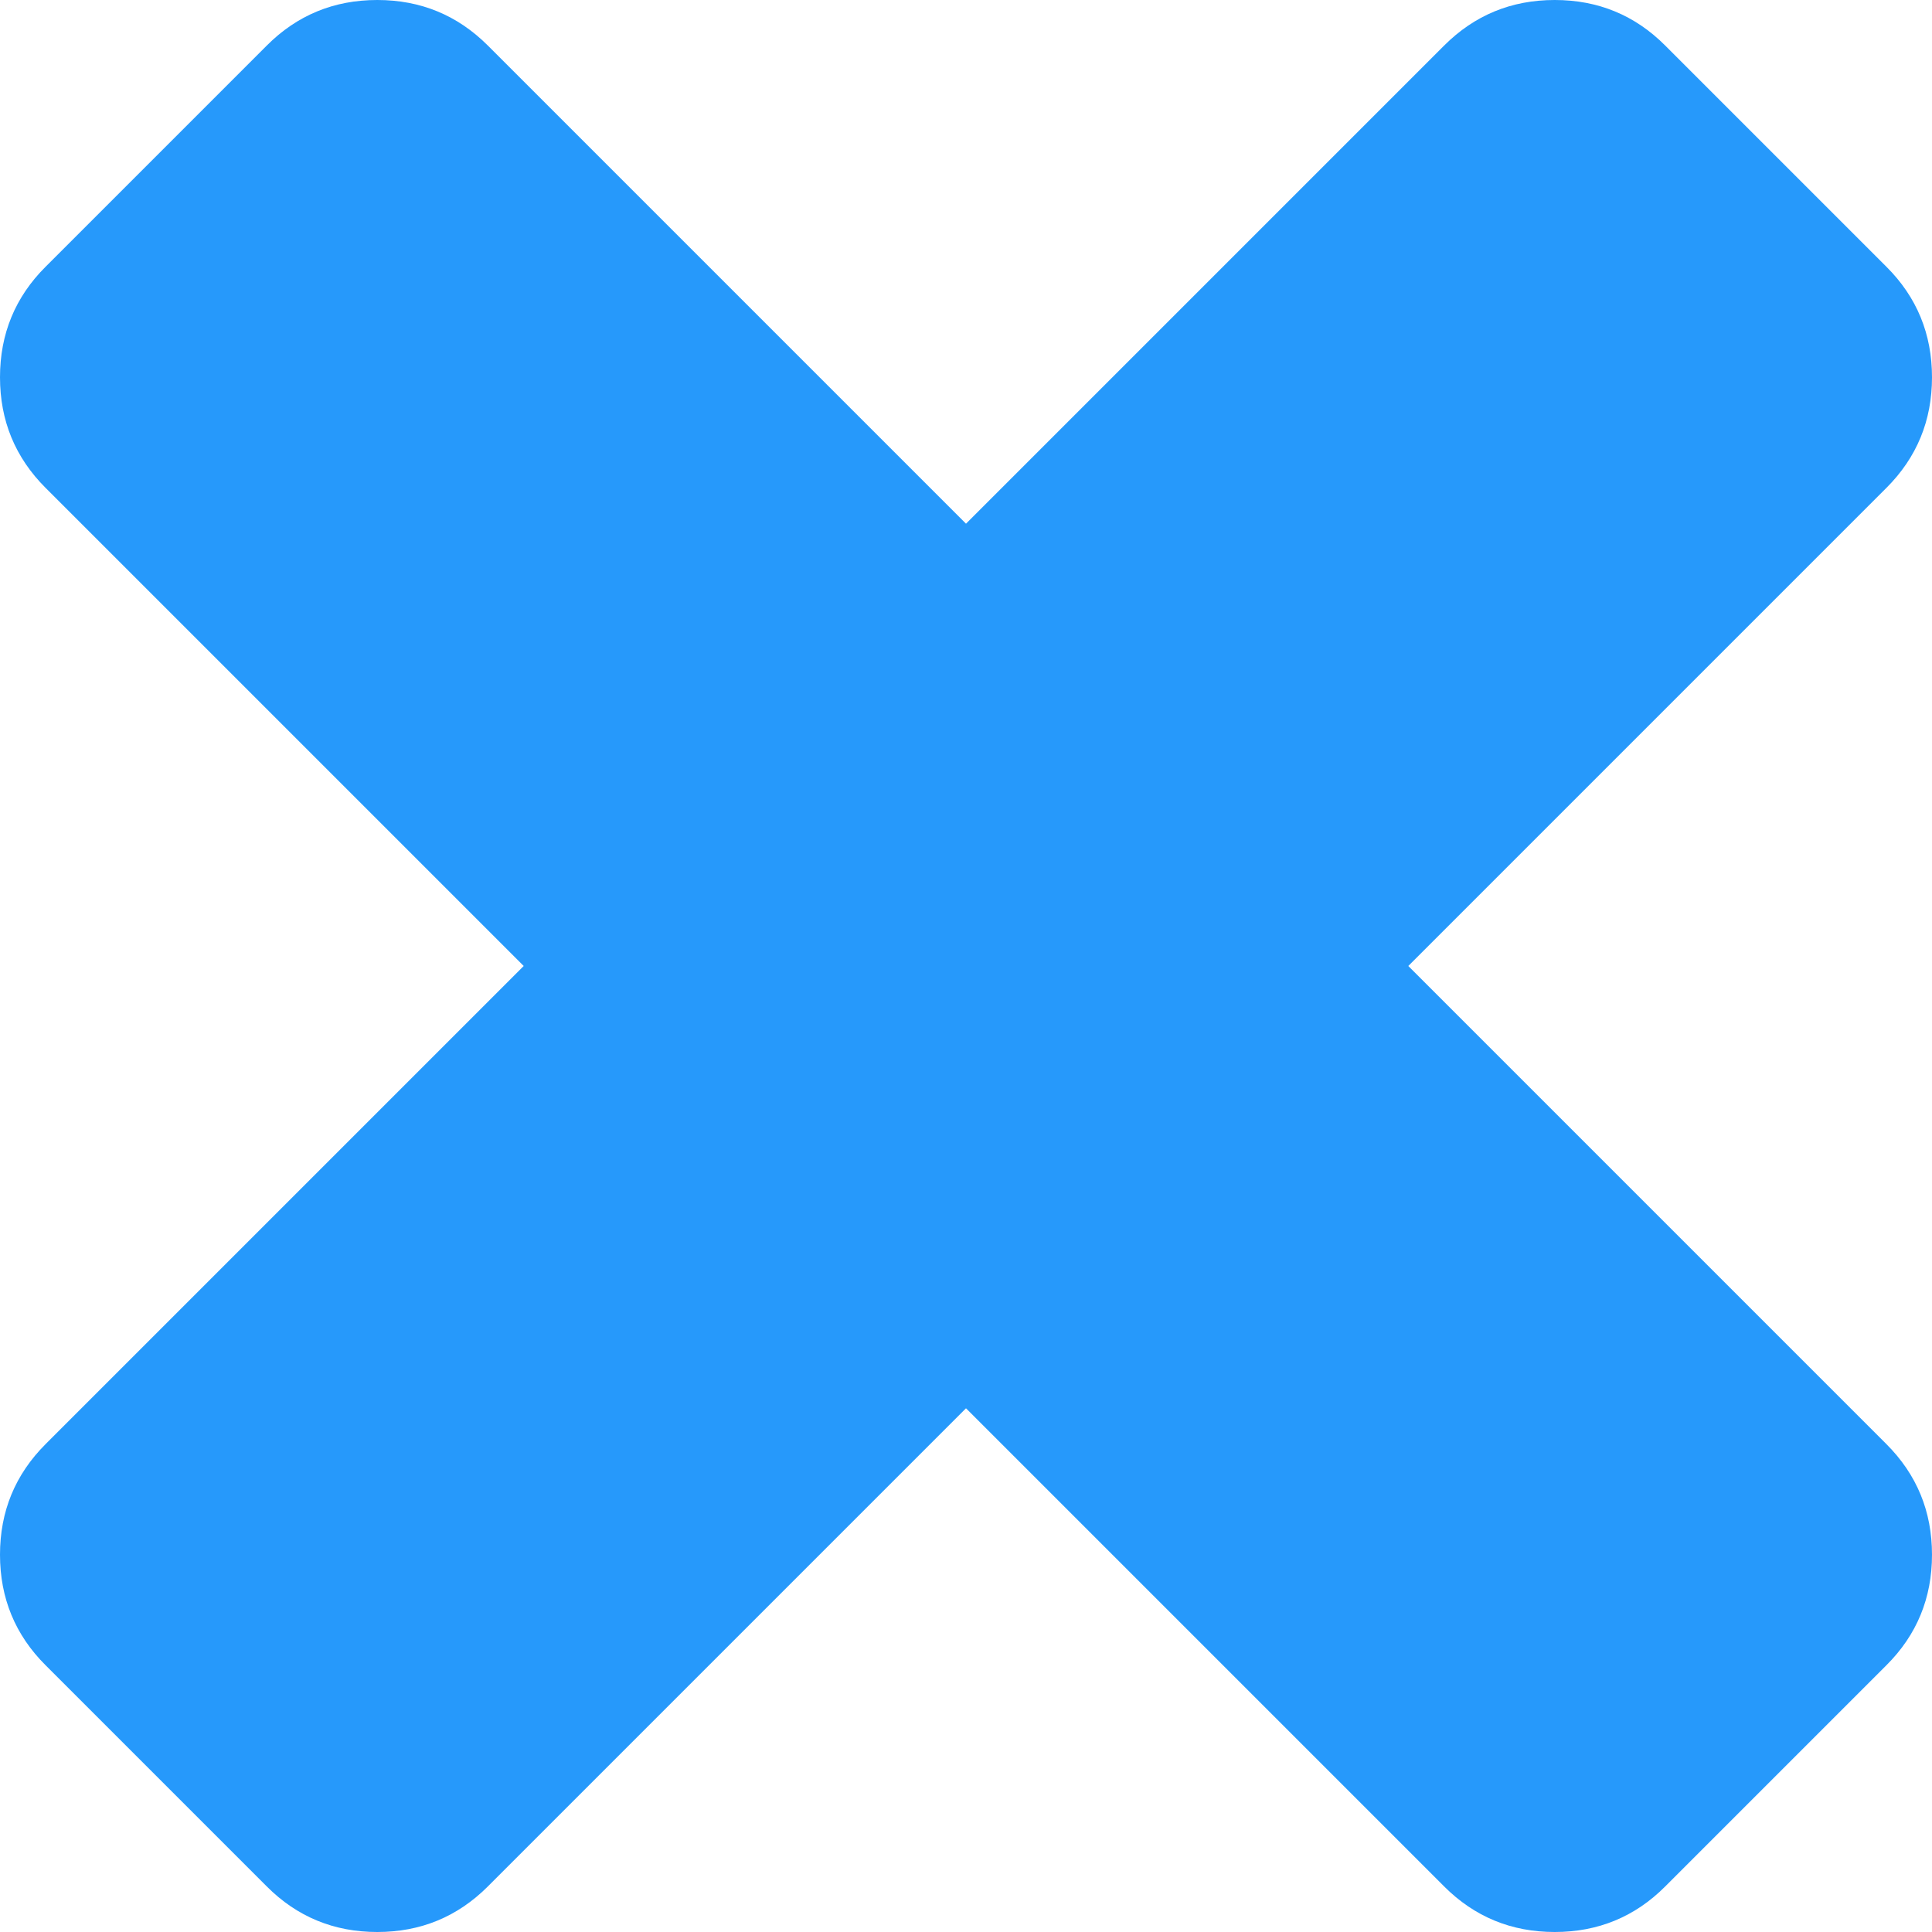
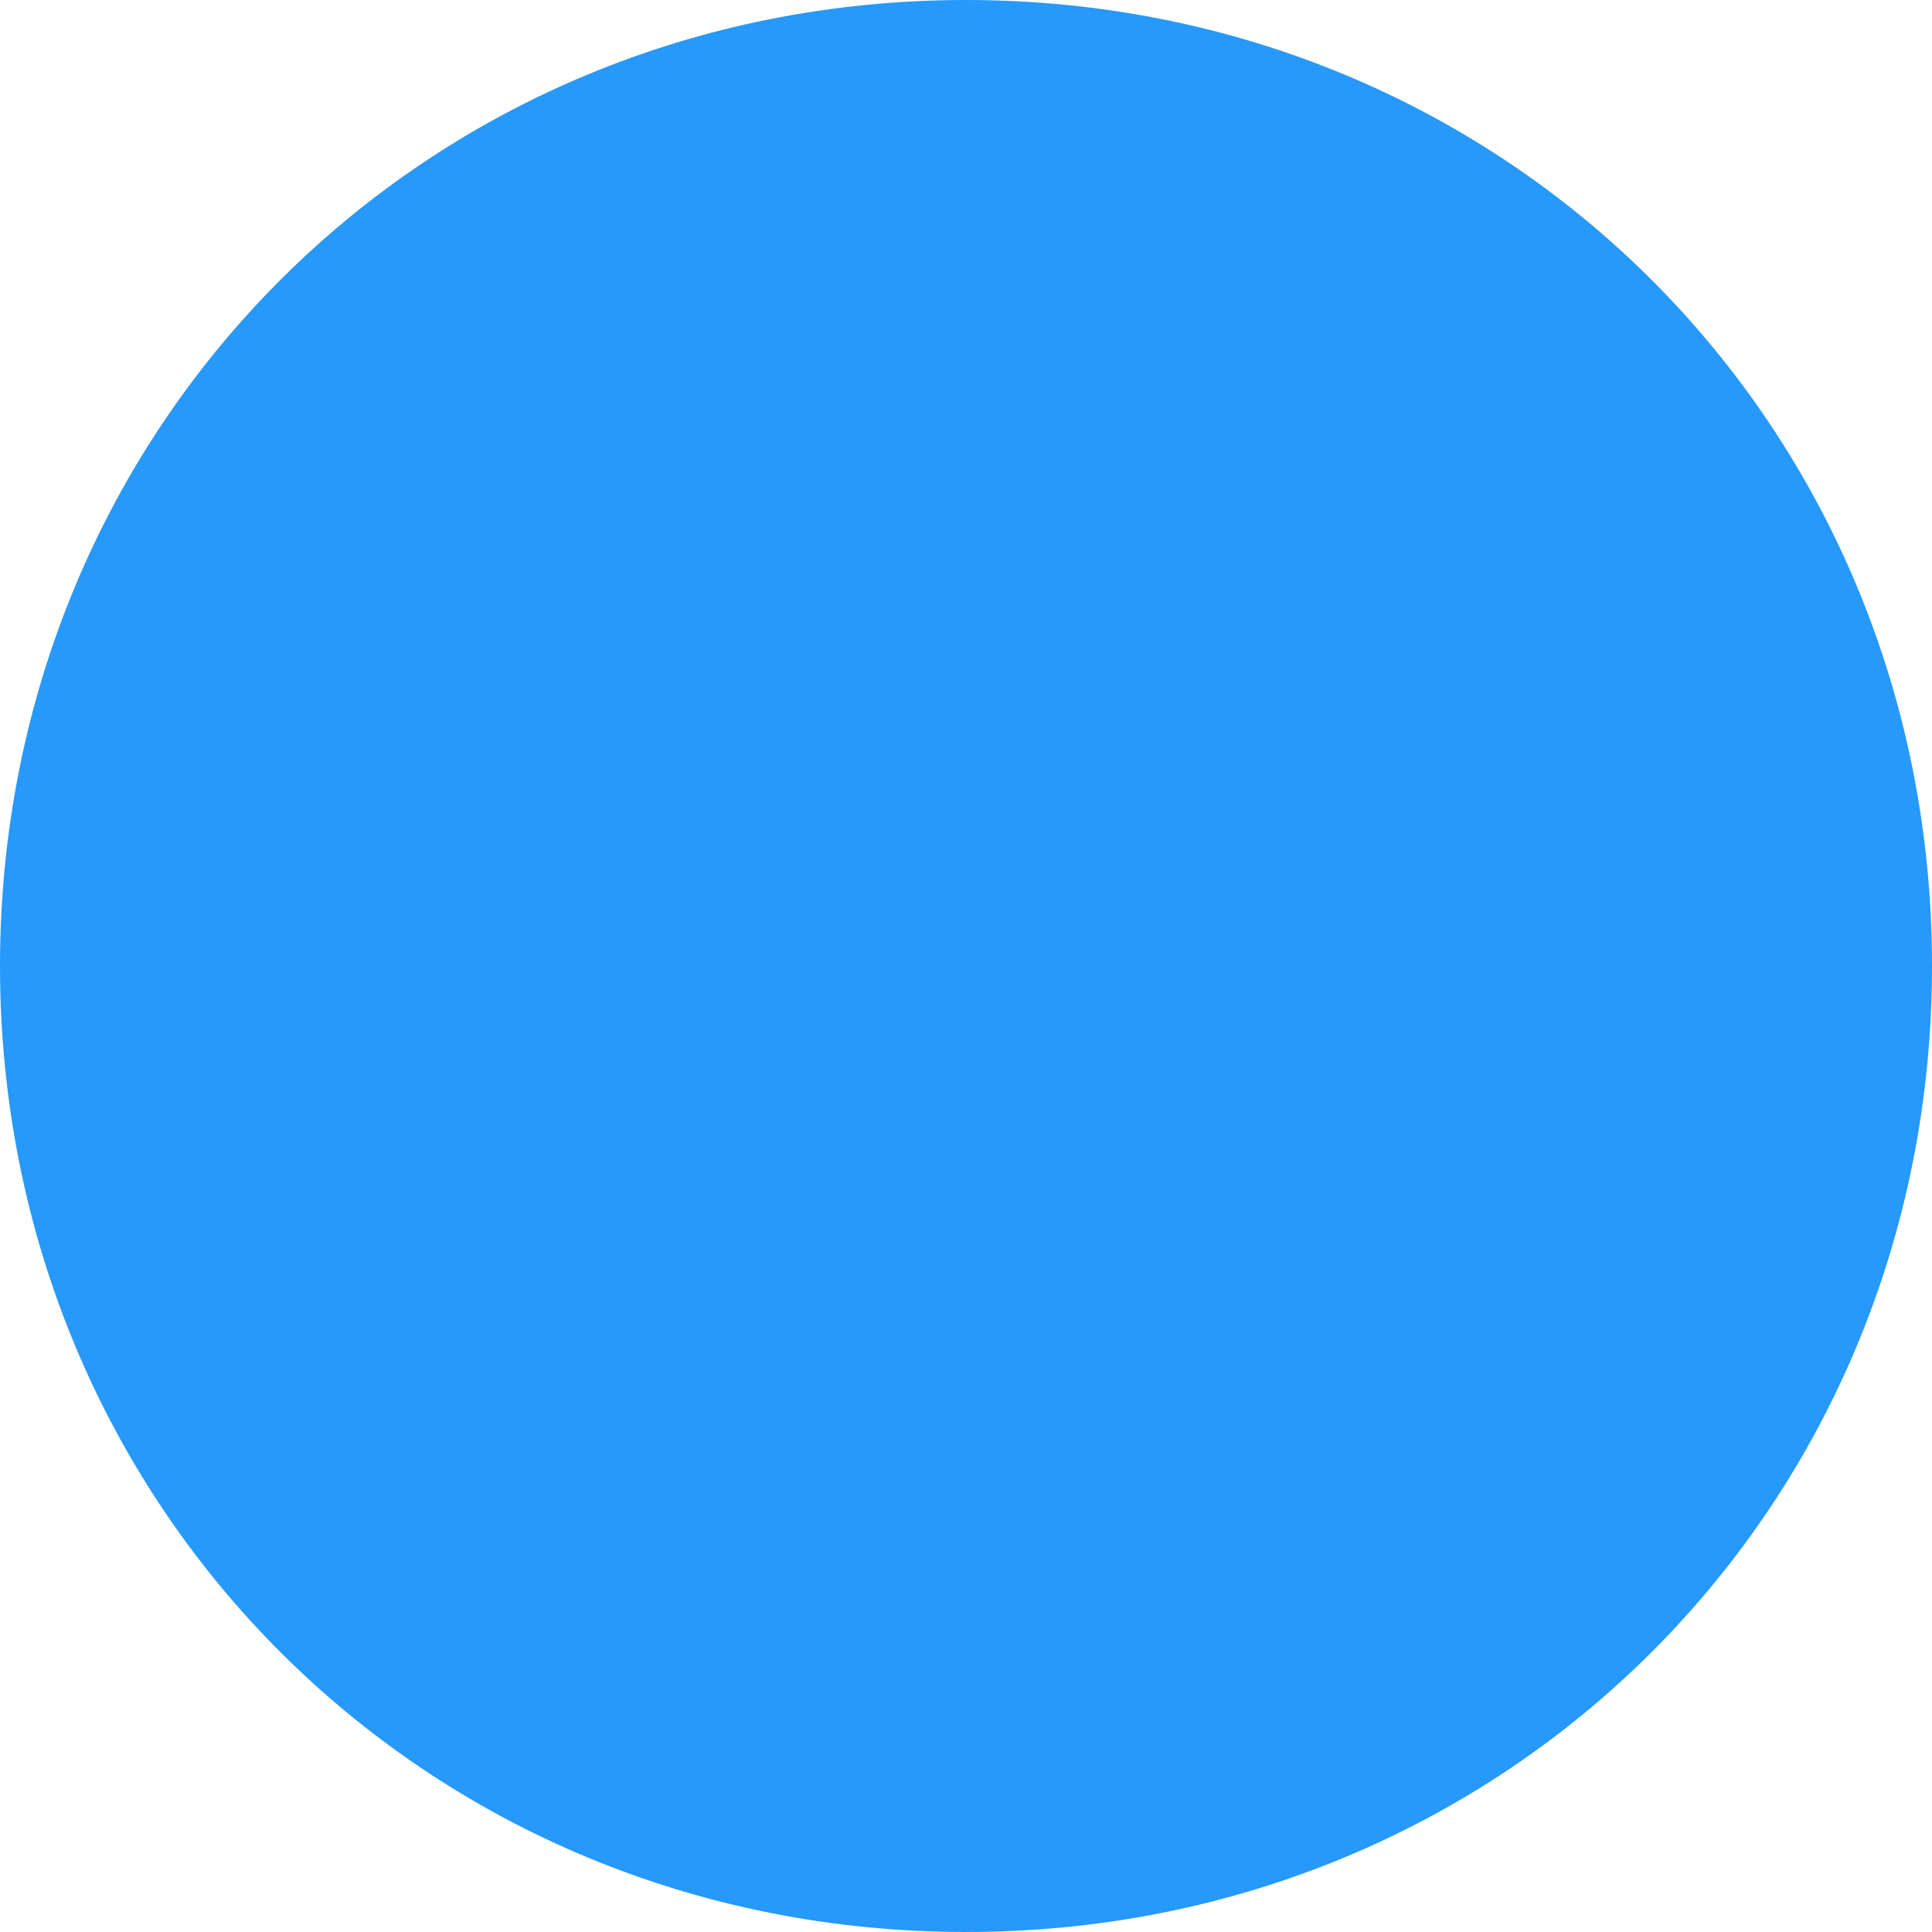
- <svg xmlns="http://www.w3.org/2000/svg" version="1.1" width="15px" height="15px">
-   <g transform="matrix(1 0 0 1 -288 -41 )">
-     <path d="M 14.646 11.212  C 14.882 11.448  15 11.734  15 12.071  C 15 12.407  14.882 12.694  14.646 12.929  L 12.929 14.646  C 12.694 14.882  12.407 15  12.071 15  C 11.734 15  11.448 14.882  11.212 14.646  L 7.5 10.934  L 3.788 14.646  C 3.552 14.882  3.266 15  2.929 15  C 2.593 15  2.306 14.882  2.071 14.646  L 0.354 12.929  C 0.118 12.694  0 12.407  0 12.071  C 0 11.734  0.118 11.448  0.354 11.212  L 4.066 7.5  L 0.354 3.788  C 0.118 3.552  0 3.266  0 2.929  C 0 2.593  0.118 2.306  0.354 2.071  L 2.071 0.354  C 2.306 0.118  2.593 0  2.929 0  C 3.266 0  3.552 0.118  3.788 0.354  L 7.5 4.066  L 11.212 0.354  C 11.448 0.118  11.734 0  12.071 0  C 12.407 0  12.694 0.118  12.929 0.354  L 14.646 2.071  C 14.882 2.306  15 2.593  15 2.929  C 15 3.266  14.882 3.552  14.646 3.788  L 10.934 7.5  L 14.646 11.212  Z " fill-rule="nonzero" fill="#2699fb" stroke="none" transform="matrix(1 0 0 1 288 41 )" />
+ <svg xmlns="http://www.w3.org/2000/svg" version="1.1" width="110px" height="110px">
+   <g transform="matrix(1 0 0 1 -216 -263 )">
+     <path d="M 271 263  C 301.8 263  326 287.2  326 318  C 326 348.8  301.8 373  271 373  C 240.2 373  216 348.8  216 318  C 216 287.2  240.2 263  271 263  Z " fill-rule="nonzero" fill="#2699fb" stroke="none" />
  </g>
</svg>
